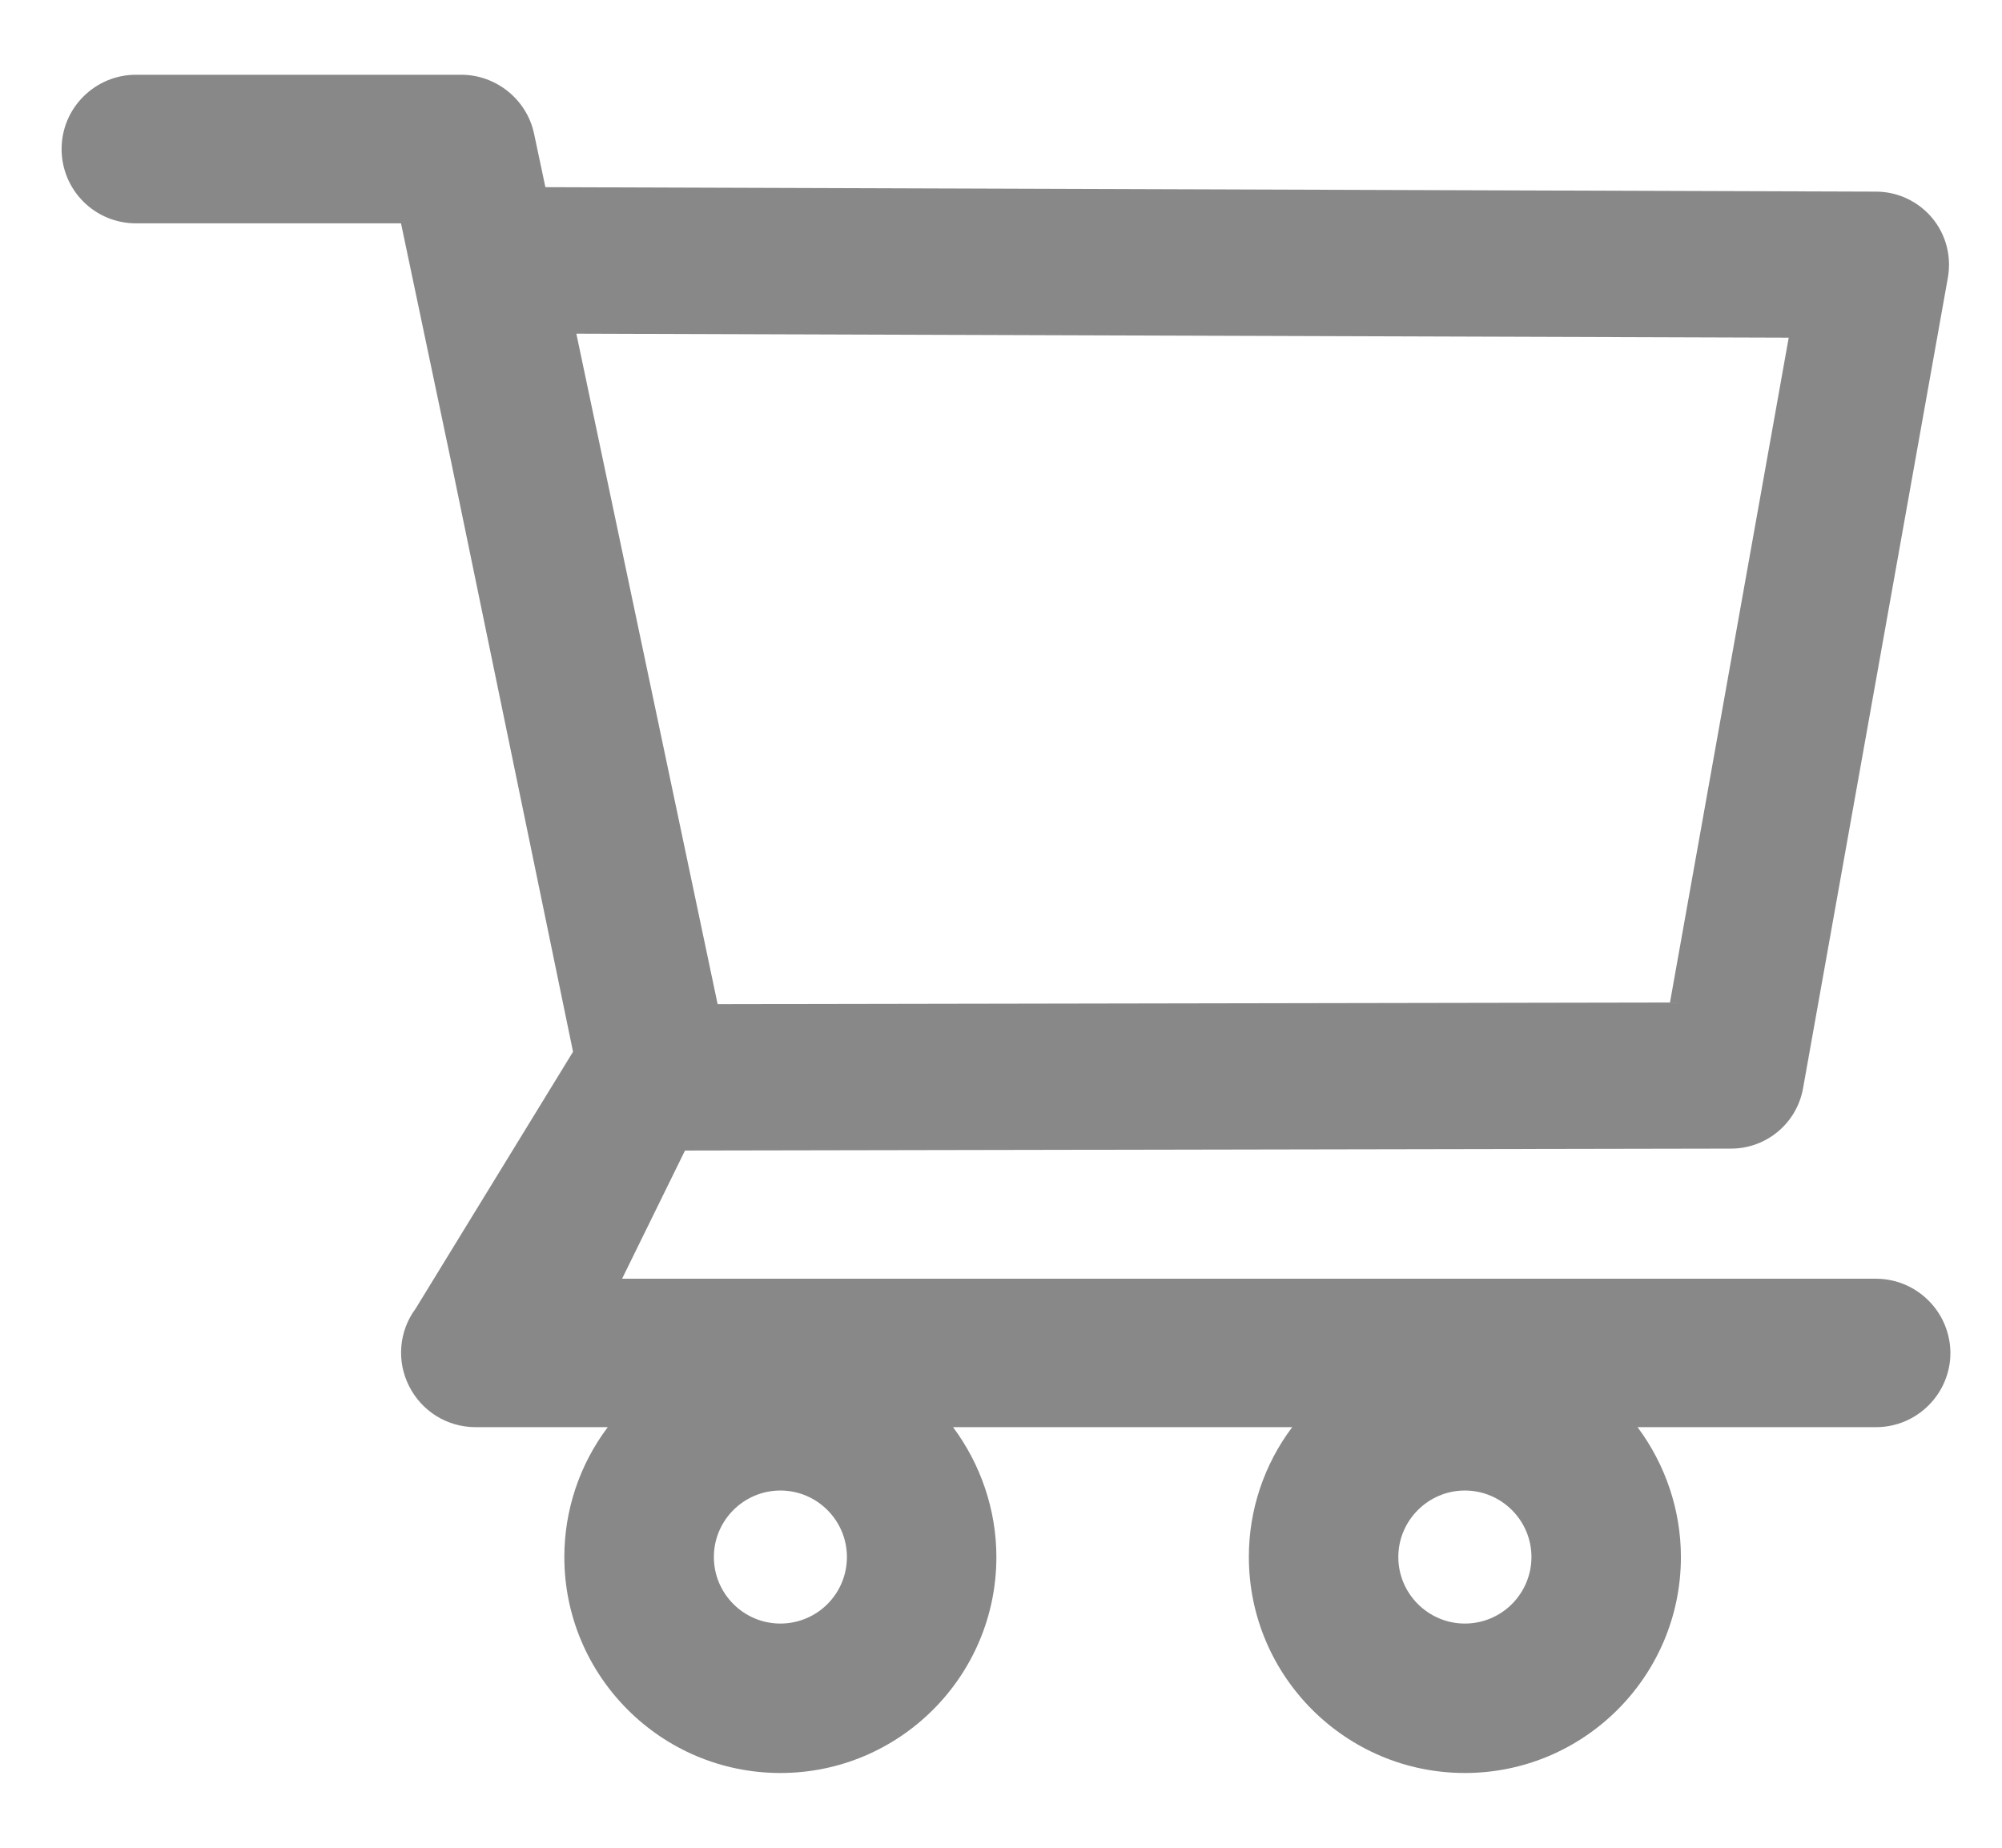
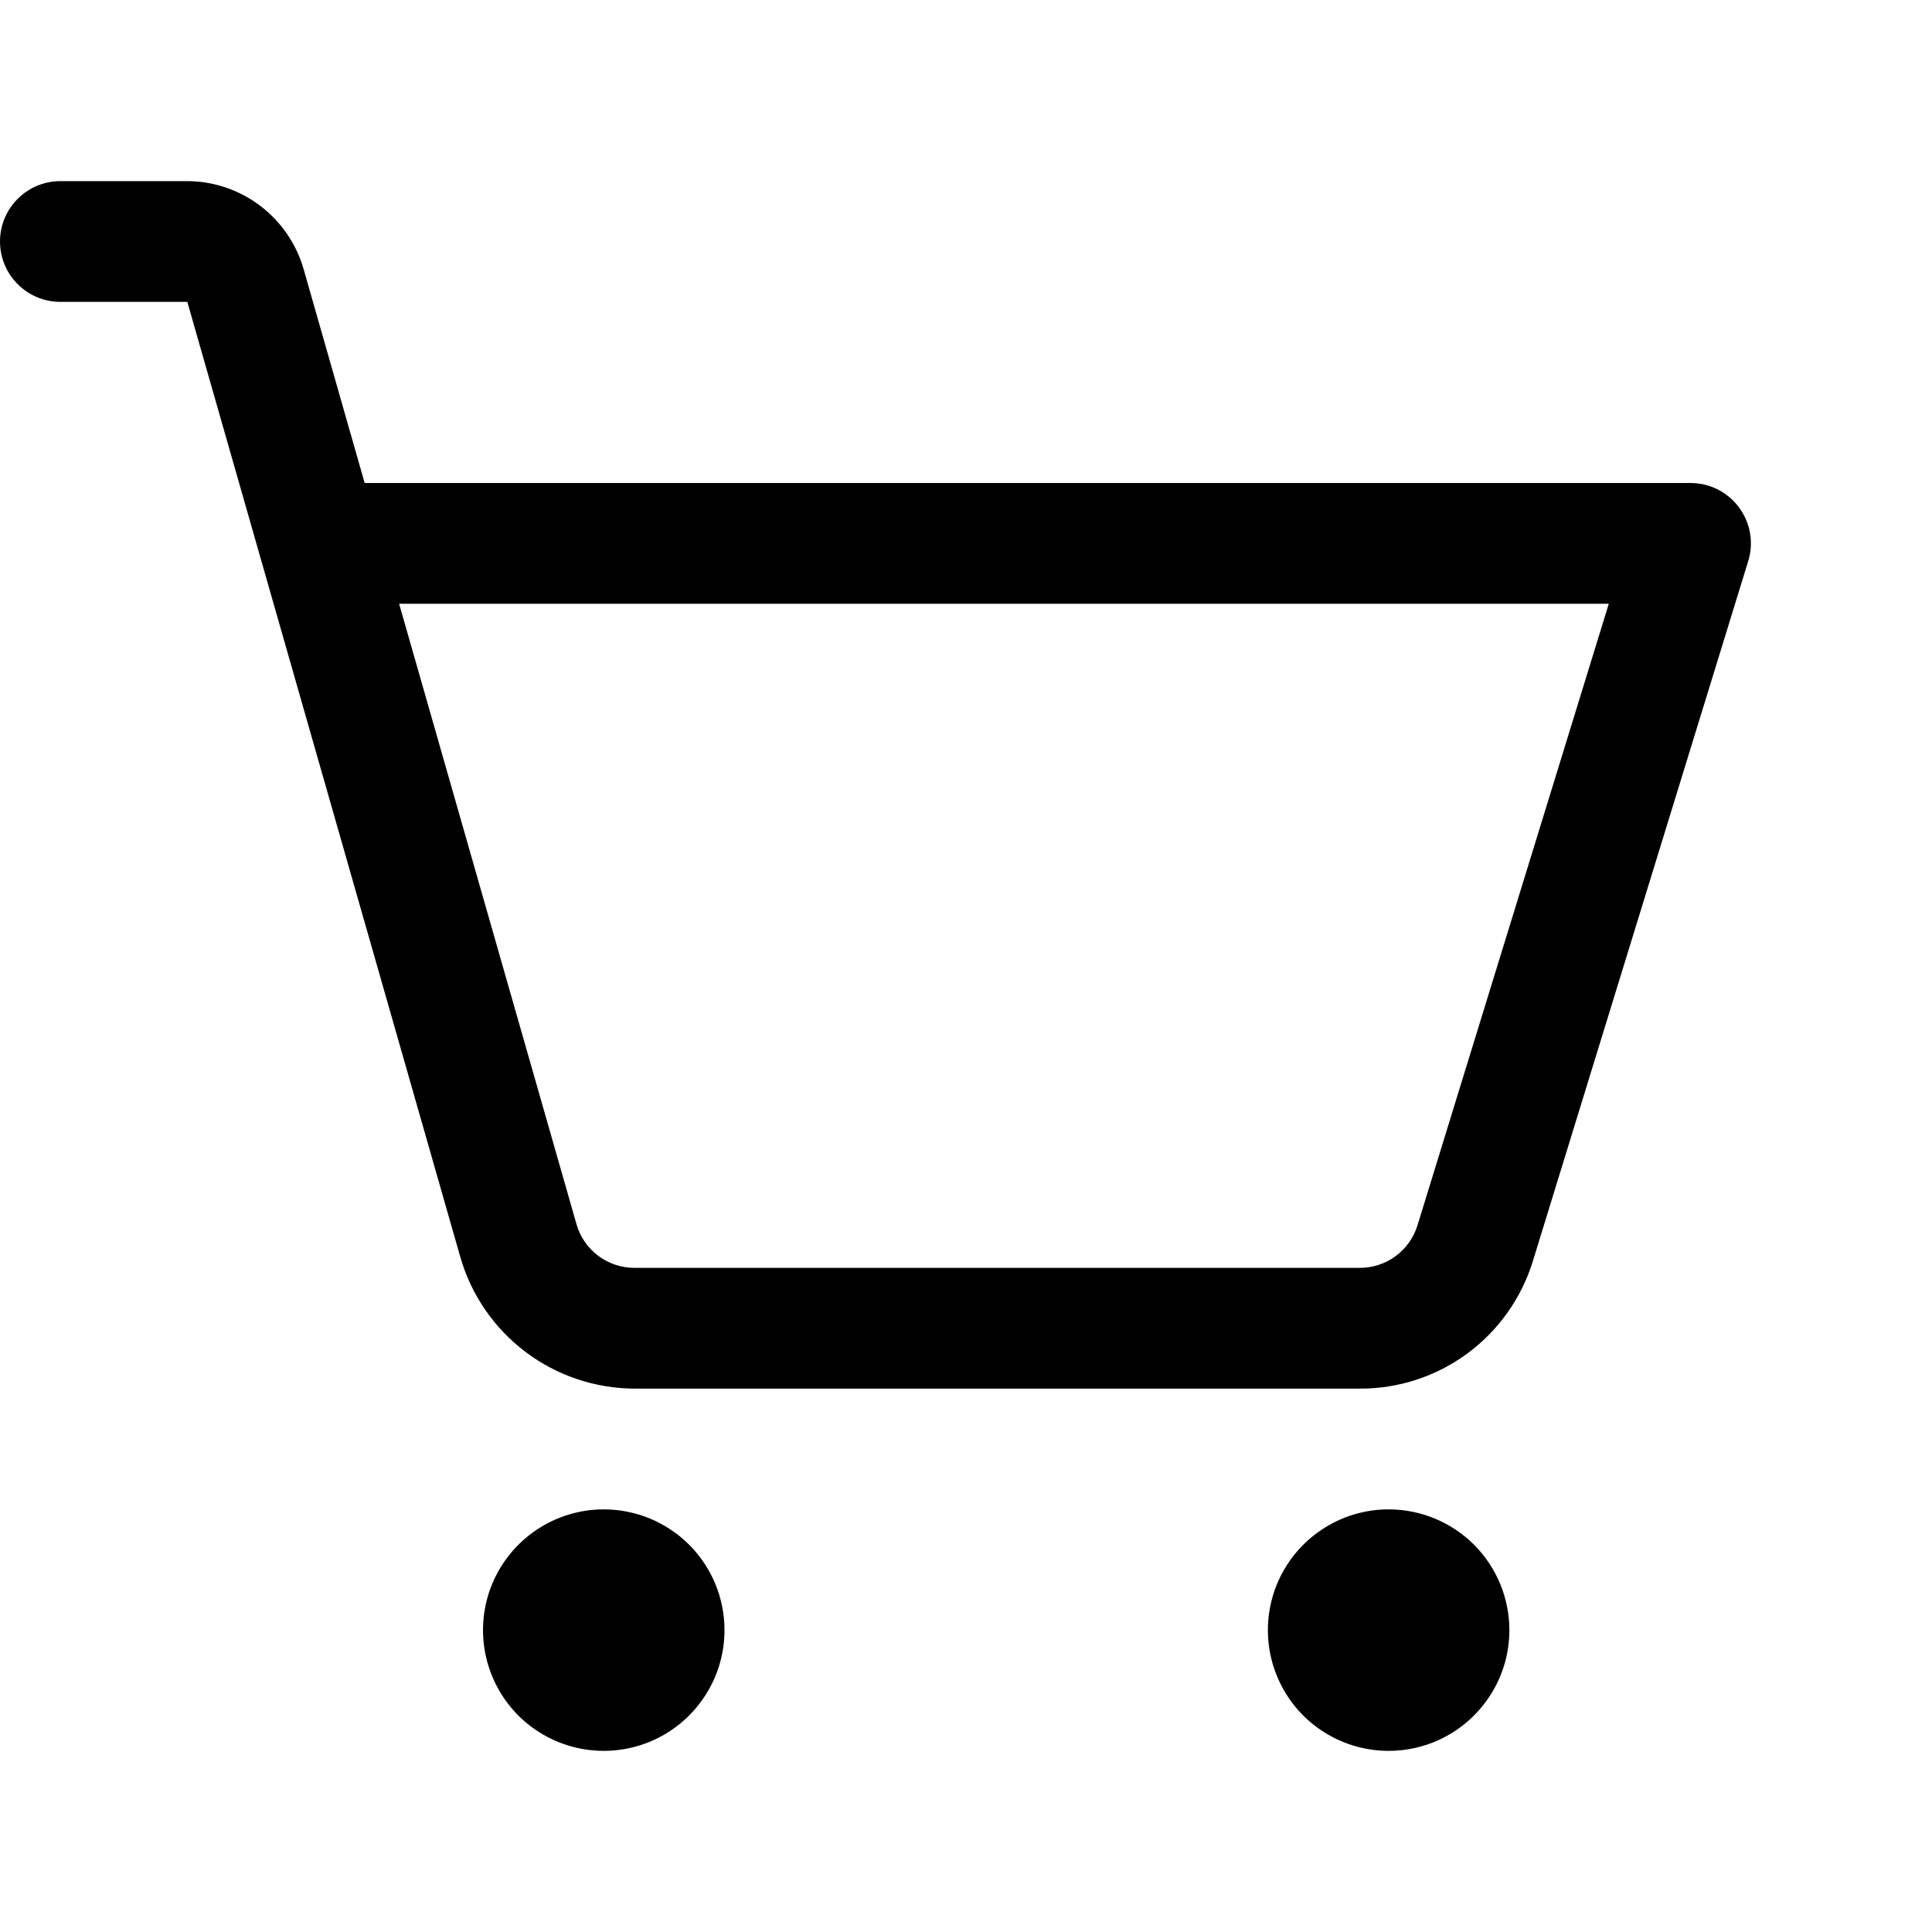
- <svg xmlns="http://www.w3.org/2000/svg" width="26" height="24" viewBox="0 0 26 24" fill="none">
-   <path id="Vector" d="M24.362 16.609H8.079L8.896 14.944L22.481 14.919C22.94 14.919 23.334 14.591 23.416 14.137L25.297 3.607C25.346 3.331 25.273 3.046 25.092 2.83C25.003 2.724 24.892 2.638 24.766 2.579C24.64 2.52 24.503 2.489 24.365 2.489L7.083 2.431L6.936 1.737C6.843 1.294 6.444 0.971 5.99 0.971H1.765C1.509 0.971 1.264 1.073 1.083 1.254C0.901 1.435 0.8 1.68 0.8 1.936C0.8 2.192 0.901 2.438 1.083 2.619C1.264 2.8 1.509 2.901 1.765 2.901H5.208L5.853 5.969L7.442 13.661L5.396 17C5.29 17.143 5.226 17.313 5.212 17.491C5.197 17.669 5.233 17.847 5.314 18.006C5.478 18.331 5.809 18.537 6.176 18.537H7.893C7.527 19.023 7.329 19.615 7.329 20.224C7.329 21.771 8.587 23.029 10.135 23.029C11.683 23.029 12.94 21.771 12.94 20.224C12.94 19.614 12.738 19.021 12.377 18.537H16.782C16.416 19.023 16.218 19.615 16.219 20.224C16.219 21.771 17.477 23.029 19.024 23.029C20.572 23.029 21.83 21.771 21.83 20.224C21.83 19.614 21.628 19.021 21.267 18.537H24.365C24.895 18.537 25.33 18.105 25.33 17.571C25.328 17.316 25.226 17.071 25.044 16.891C24.863 16.71 24.618 16.609 24.362 16.609ZM7.485 4.334L23.23 4.386L21.688 13.021L9.32 13.043L7.485 4.334ZM10.135 21.088C9.659 21.088 9.271 20.7 9.271 20.224C9.271 19.748 9.659 19.36 10.135 19.36C10.611 19.36 10.999 19.748 10.999 20.224C10.999 20.453 10.908 20.673 10.746 20.835C10.584 20.997 10.364 21.088 10.135 21.088ZM19.024 21.088C18.549 21.088 18.16 20.7 18.16 20.224C18.16 19.748 18.549 19.36 19.024 19.36C19.5 19.36 19.889 19.748 19.889 20.224C19.889 20.453 19.797 20.673 19.635 20.835C19.473 20.997 19.254 21.088 19.024 21.088Z" fill="#888888" style="fill:#888888;fill:color(display-p3 0.533 0.533 0.533);fill-opacity:1;" />
+ <svg xmlns="http://www.w3.org/2000/svg" width="24" height="24" viewBox="0 0 24 24" fill="none">
+   <g id="ShoppingCartSimple">
+     <path id="Vector" d="M9 20.25C9 20.547 8.912 20.837 8.747 21.083C8.582 21.33 8.348 21.522 8.074 21.636C7.8 21.749 7.498 21.779 7.207 21.721C6.916 21.663 6.649 21.52 6.439 21.311C6.23 21.101 6.087 20.834 6.029 20.543C5.971 20.252 6.001 19.95 6.114 19.676C6.228 19.402 6.42 19.168 6.667 19.003C6.913 18.838 7.203 18.75 7.5 18.75C7.898 18.75 8.279 18.908 8.561 19.189C8.842 19.471 9 19.852 9 20.25ZM17.25 18.75C16.953 18.75 16.663 18.838 16.417 19.003C16.17 19.168 15.978 19.402 15.864 19.676C15.751 19.95 15.721 20.252 15.779 20.543C15.837 20.834 15.98 21.101 16.189 21.311C16.399 21.52 16.666 21.663 16.957 21.721C17.248 21.779 17.55 21.749 17.824 21.636C18.098 21.522 18.332 21.33 18.497 21.083C18.662 20.837 18.75 20.547 18.75 20.25C18.75 19.852 18.592 19.471 18.311 19.189C18.029 18.908 17.648 18.75 17.25 18.75ZM21.717 6.97L19.043 15.662C18.902 16.123 18.617 16.526 18.23 16.812C17.843 17.098 17.373 17.252 16.892 17.25H7.882C7.393 17.248 6.918 17.088 6.528 16.794C6.139 16.5 5.854 16.087 5.719 15.618L2.327 3.75H0.75C0.551 3.75 0.36 3.671 0.22 3.53C0.079 3.39 0 3.199 0 3C0 2.801 0.079 2.61 0.22 2.47C0.36 2.329 0.551 2.25 0.75 2.25H2.327C2.653 2.251 2.969 2.358 3.229 2.554C3.489 2.75 3.679 3.025 3.77 3.337L4.53 6H21C21.117 6 21.233 6.027 21.338 6.08C21.443 6.133 21.534 6.21 21.603 6.304C21.673 6.399 21.72 6.508 21.74 6.624C21.759 6.739 21.752 6.858 21.717 6.97ZM19.985 7.5H4.958L7.161 15.206C7.205 15.363 7.3 15.501 7.43 15.599C7.56 15.697 7.719 15.75 7.882 15.75H16.892C17.052 15.75 17.209 15.699 17.338 15.603C17.467 15.508 17.562 15.374 17.609 15.22L19.985 7.5Z" fill="black" style="fill:black;fill-opacity:1;" />
+   </g>
</svg>
